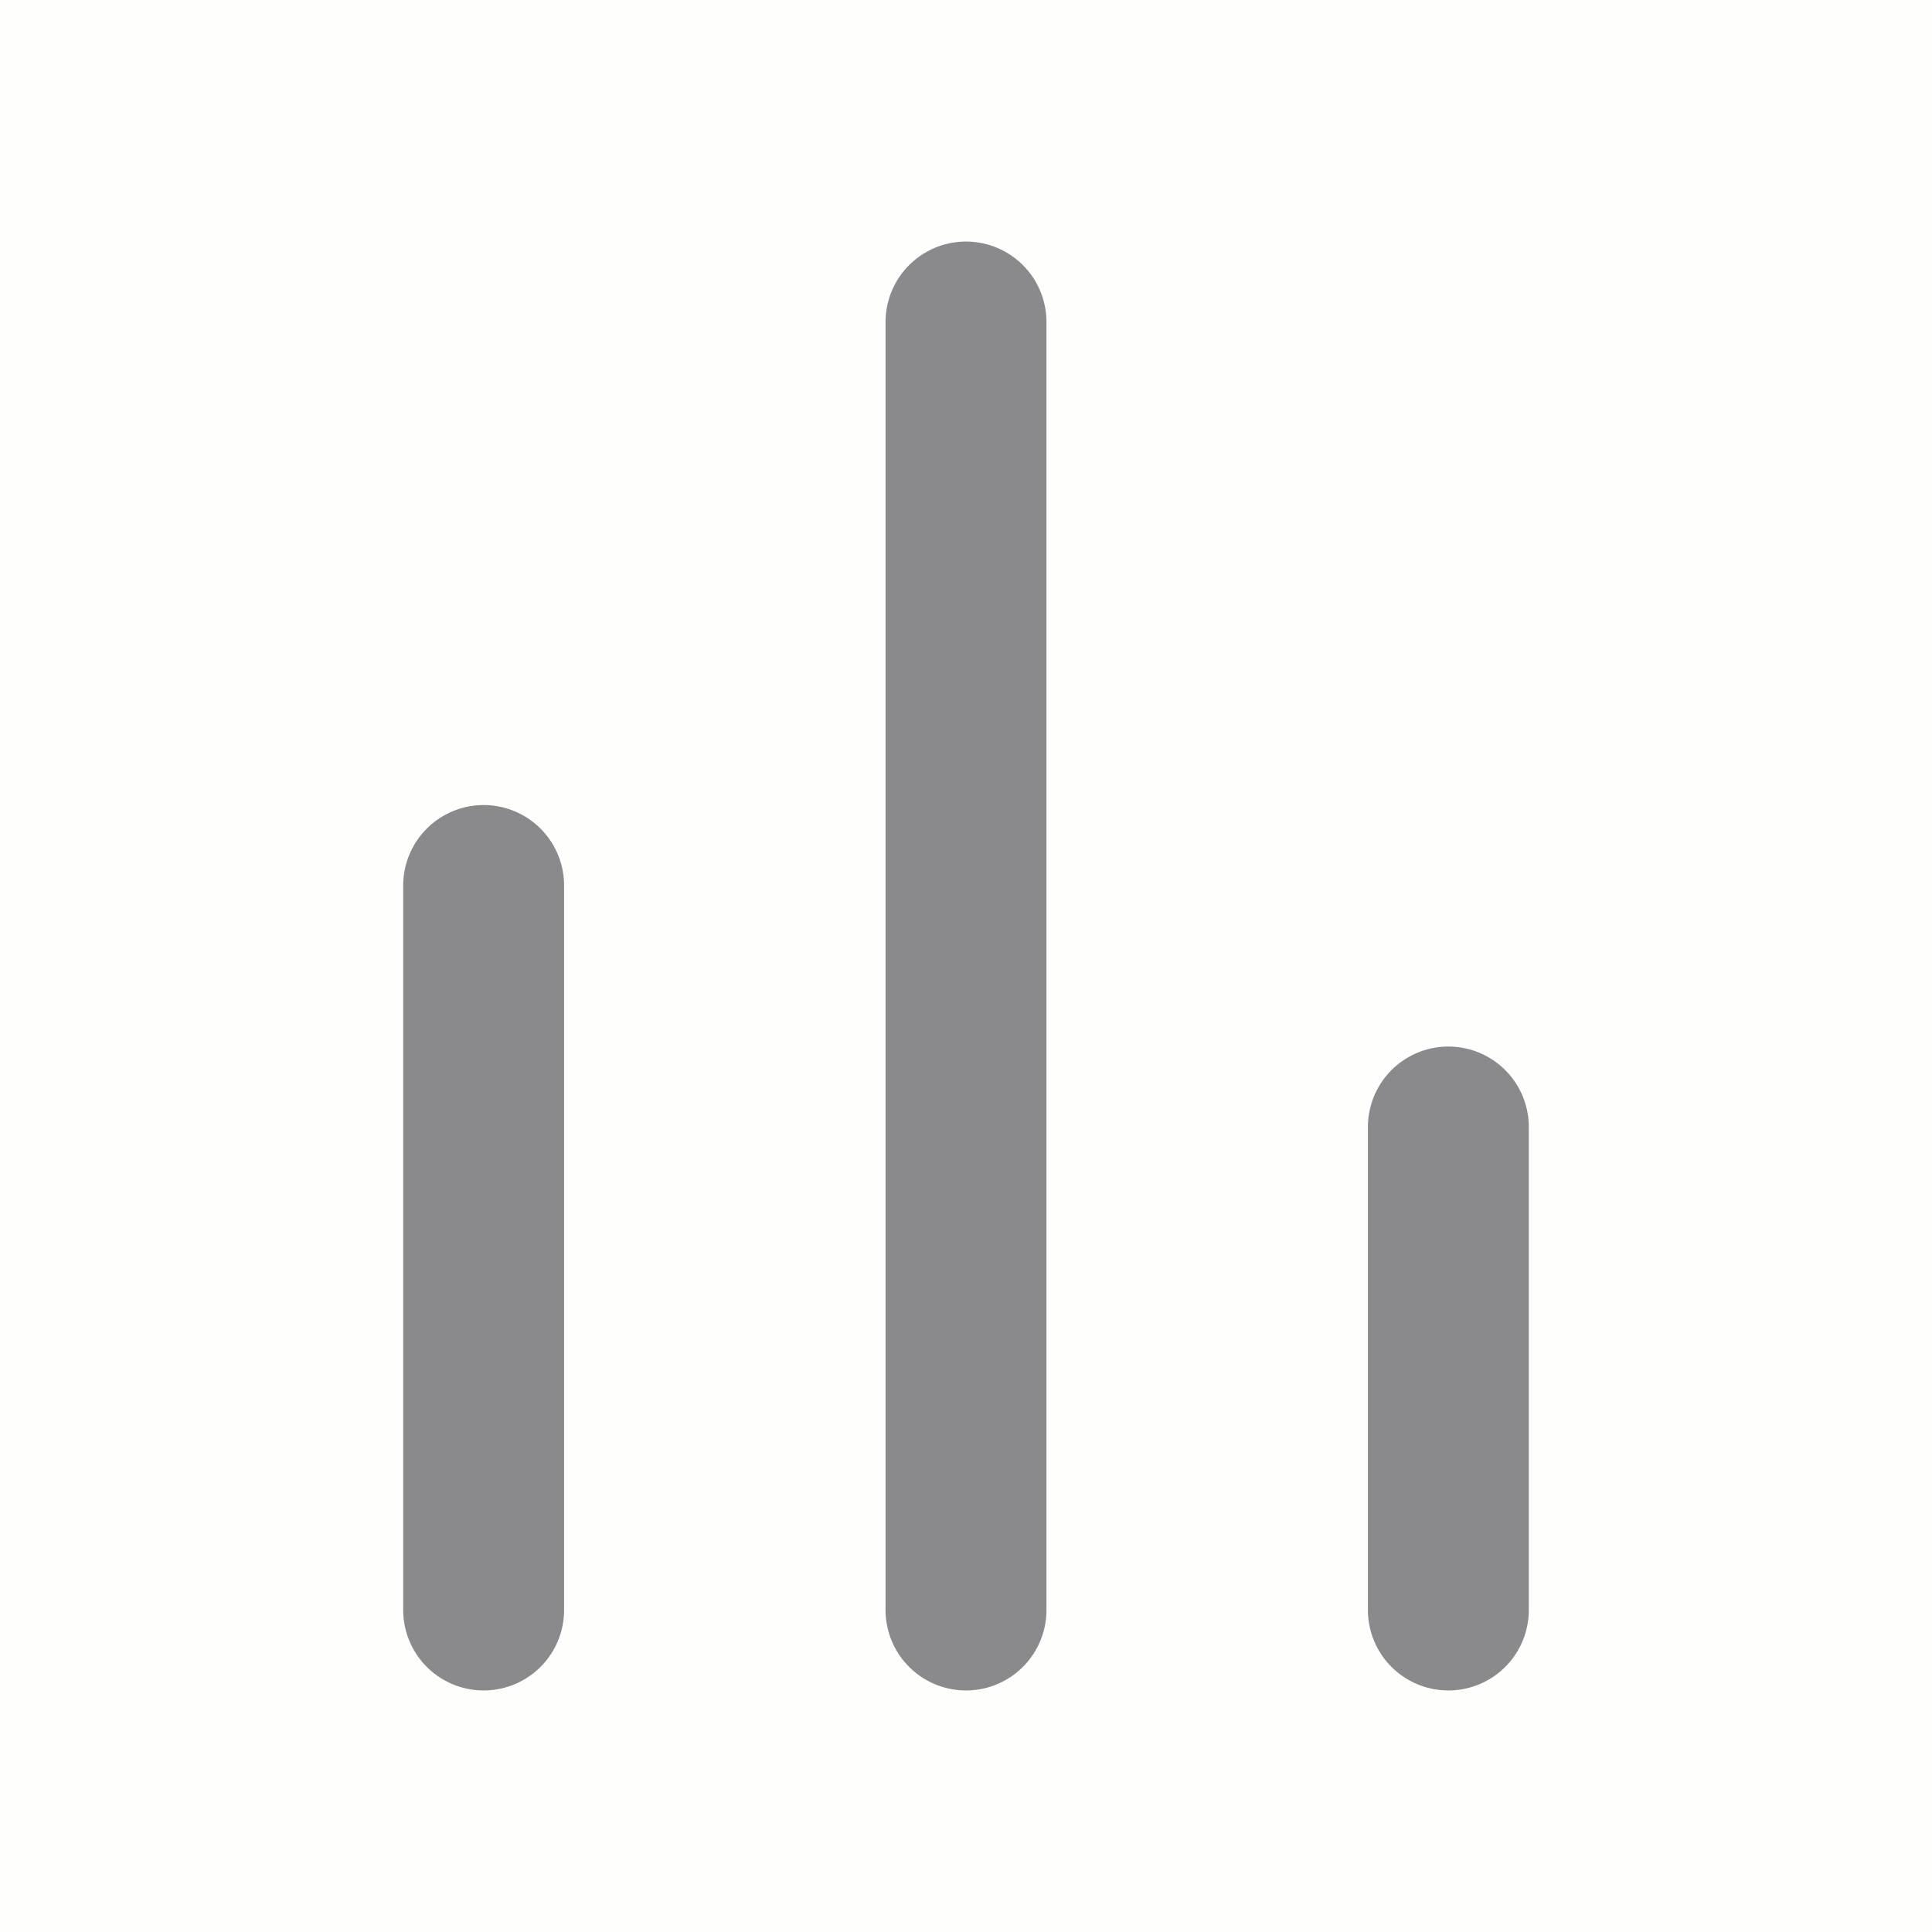
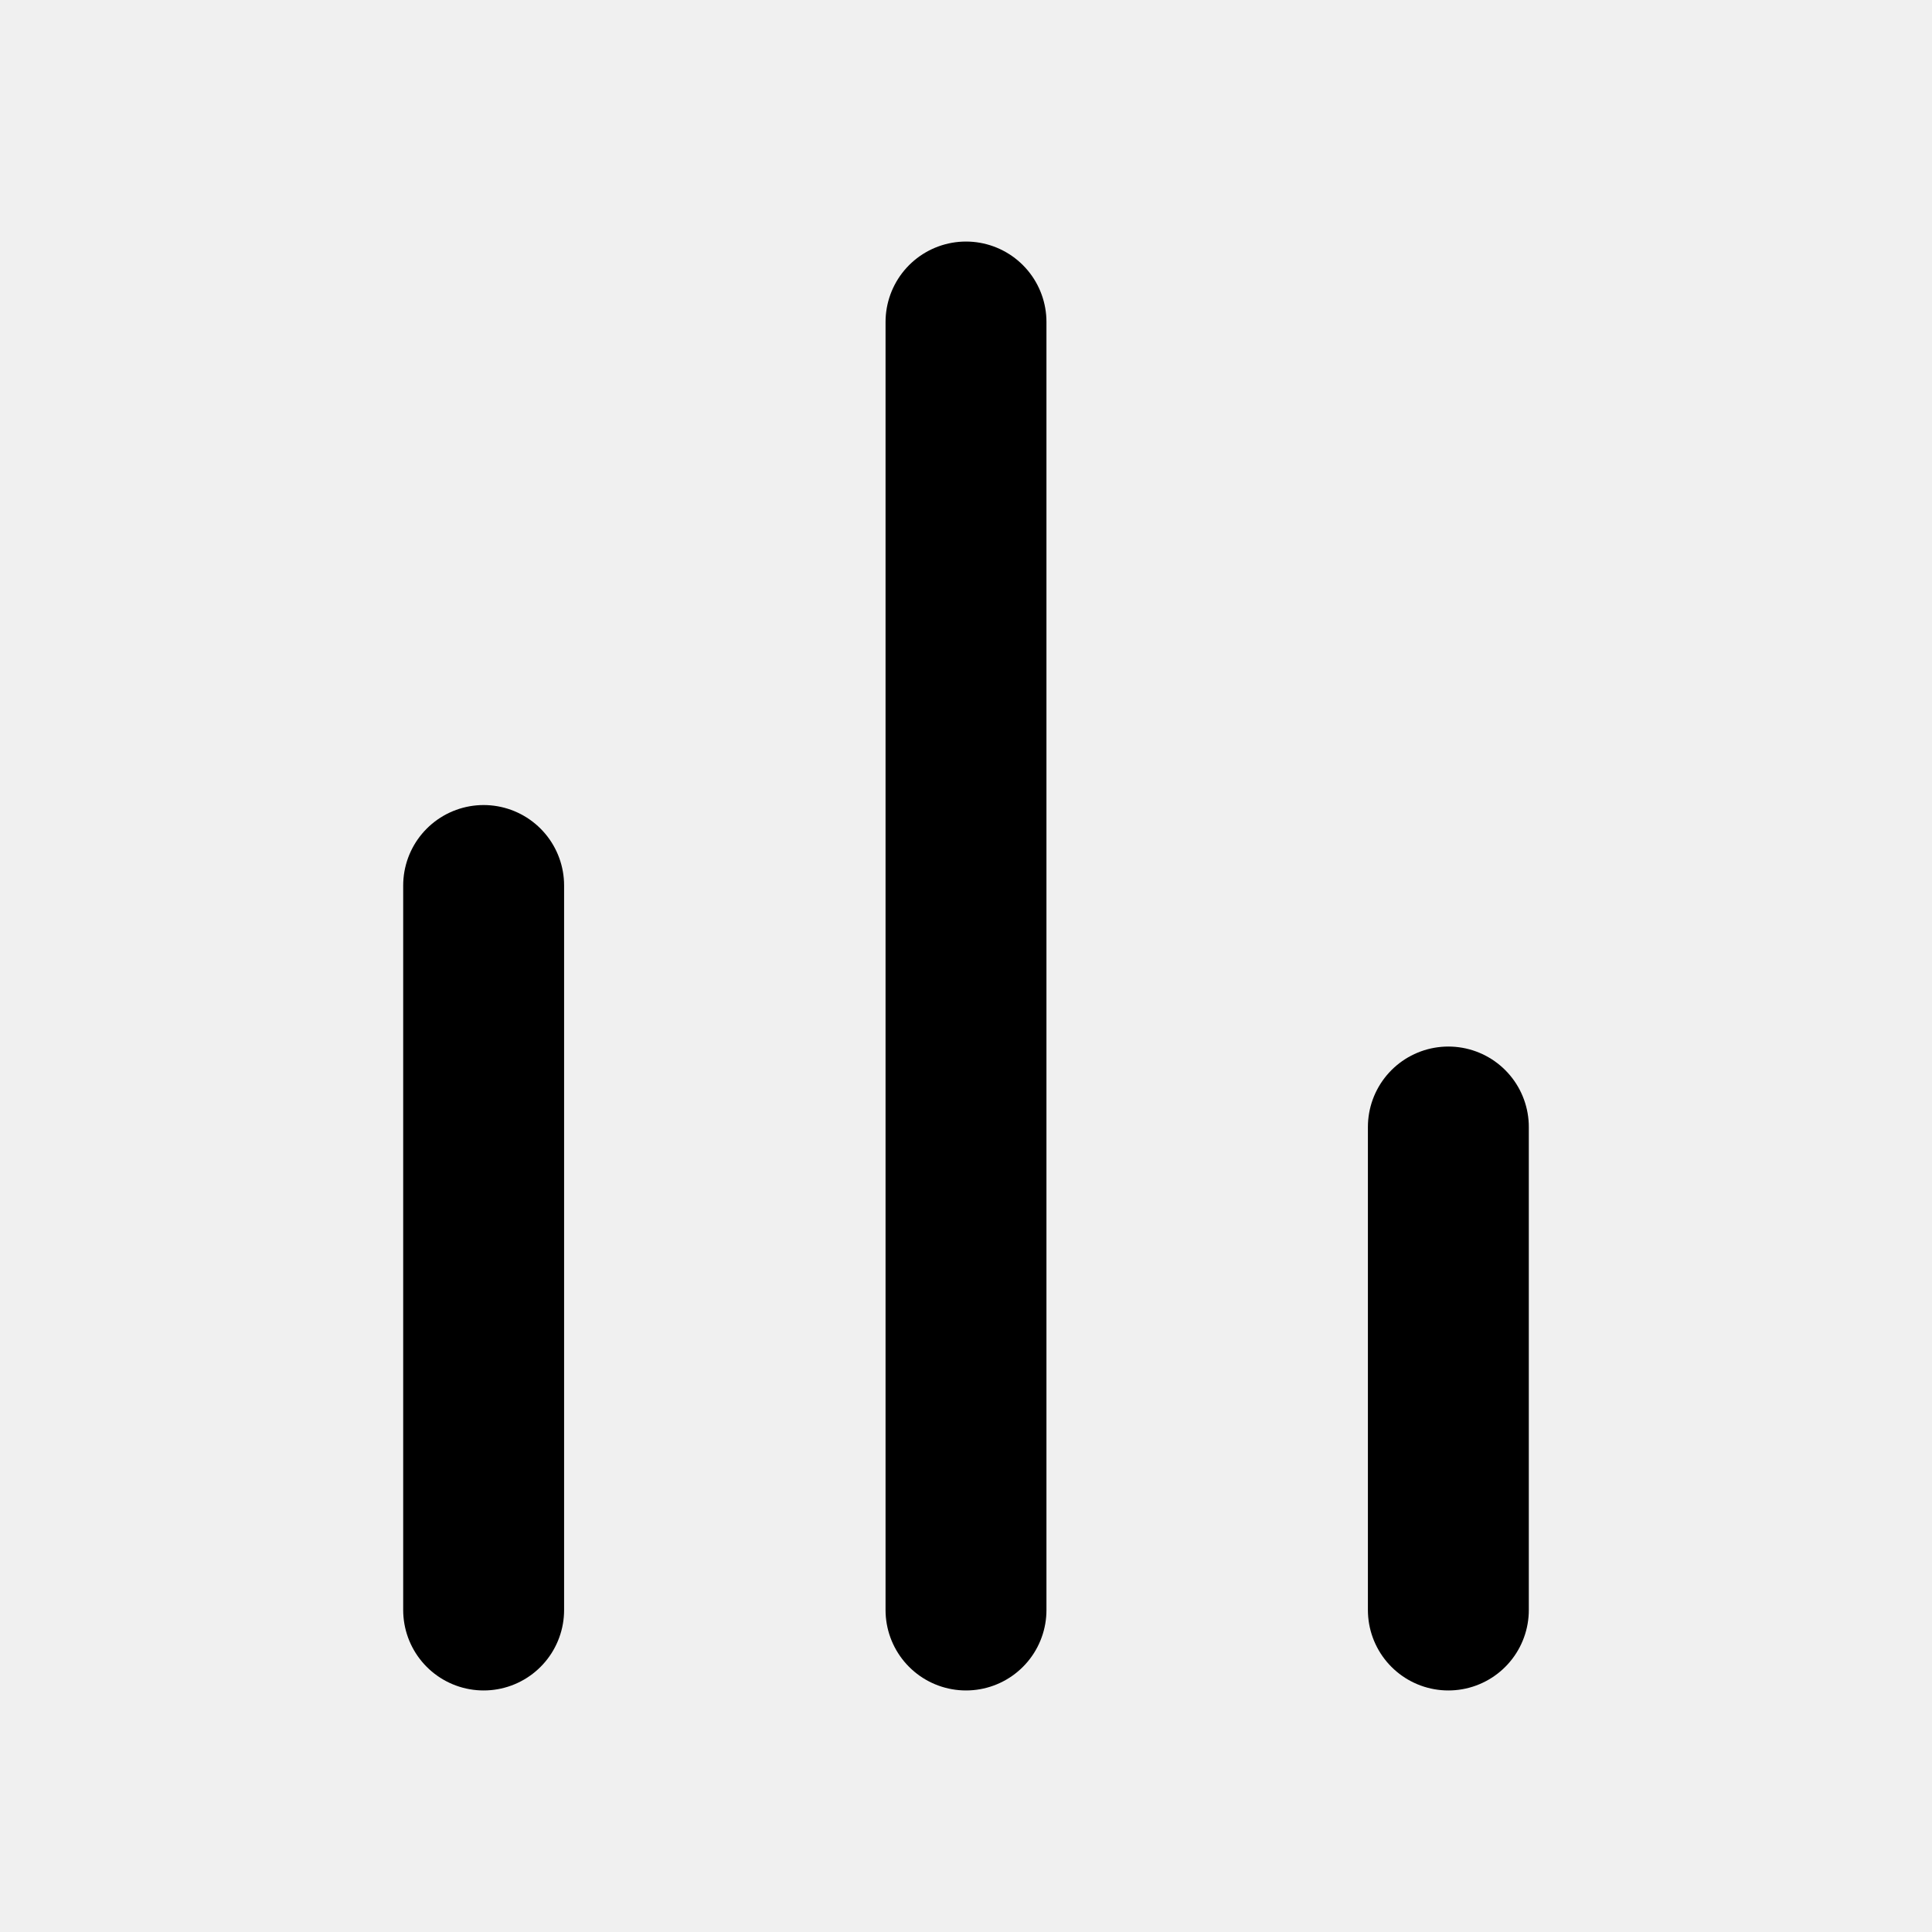
<svg xmlns="http://www.w3.org/2000/svg" width="21" height="21" viewBox="0 0 21 21" fill="none">
-   <rect width="21" height="21" fill="#1E1E1E" />
-   <g id="Wireframes">
-     <rect width="995" height="8678" transform="translate(-225.996 -5670)" fill="#E5E1D8" />
-     <g id="Container" clip-path="url(#clip0_275_5743)">
-       <rect width="938" height="8678" transform="translate(-225.996 -5670)" fill="#E5E1D8" />
-       <g id="Main Content" clip-path="url(#clip1_275_5743)">
-         <g id="AllScreensOverview">
-           <g id="Container_2">
-             <g id="Container_3">
-               <g id="Container_4">
-                 <g id="Container_5">
-                   <g id="PhoneFrame" filter="url(#filter0_d_275_5743)">
-                     <mask id="path-1-inside-1_275_5743" fill="white">
-                       <path d="M-185.996 -724C-185.996 -753.823 -161.819 -778 -131.996 -778H153.004C182.827 -778 207.004 -753.823 207.004 -724V20C207.004 49.823 182.827 74 153.004 74H-131.996C-161.819 74 -185.996 49.823 -185.996 20V-724Z" />
-                     </mask>
-                     <path d="M-185.996 -724C-185.996 -753.823 -161.819 -778 -131.996 -778H153.004C182.827 -778 207.004 -753.823 207.004 -724V20C207.004 49.823 182.827 74 153.004 74H-131.996C-161.819 74 -185.996 49.823 -185.996 20V-724Z" fill="#FDFBF7" />
-                     <path d="M-131.996 -778V-776H153.004V-778V-780H-131.996V-778ZM207.004 -724H205.004V20H207.004H209.004V-724H207.004ZM153.004 74V72H-131.996V74V76H153.004V74ZM-185.996 20H-183.996V-724H-185.996H-187.996V20H-185.996ZM-131.996 74V72C-160.715 72 -183.996 48.719 -183.996 20H-185.996H-187.996C-187.996 50.928 -162.924 76 -131.996 76V74ZM207.004 20H205.004C205.004 48.719 181.723 72 153.004 72V74V76C183.932 76 209.004 50.928 209.004 20H207.004ZM153.004 -778V-776C181.723 -776 205.004 -752.719 205.004 -724H207.004H209.004C209.004 -754.928 183.932 -780 153.004 -780V-778ZM-131.996 -778V-780C-162.924 -780 -187.996 -754.928 -187.996 -724H-185.996H-183.996C-183.996 -752.719 -160.715 -776 -131.996 -776V-778Z" fill="#2B1F22" mask="url(#path-1-inside-1_275_5743)" />
-                     <g id="BottomNav">
-                       <g id="Container_6">
-                         <path d="M-165.996 17C-165.996 0.431 -152.565 -13 -135.996 -13H157.004C173.572 -13 187.004 0.431 187.004 17V23C187.004 39.569 173.572 53 157.004 53H-135.996C-152.565 53 -165.996 39.569 -165.996 23V17Z" fill="white" fill-opacity="0.65" />
-                         <g id="Container_7">
-                           <g id="Button">
-                             <g id="TabIcon">
-                               <g id="Container_8">
-                                 <g id="Icon" clip-path="url(#clip2_275_5743)">
-                                   <path id="Vector" d="M5.257 17.5V9.625M10.5 17.5V3.5M15.743 17.5V12.25" stroke="#3C3C43" stroke-opacity="0.6" stroke-width="1.749" stroke-linecap="round" />
-                                 </g>
-                               </g>
-                             </g>
-                           </g>
-                         </g>
-                       </g>
-                     </g>
-                   </g>
-                 </g>
-               </g>
-             </g>
-           </g>
-         </g>
-       </g>
-     </g>
+   <g clip-path="url(#clip2_275_5743)">
+     <path d="M5.257 17.5V9.625M10.5 17.5V3.5M15.743 17.5V12.25" stroke="black" stroke-width="1.749" stroke-linecap="round" />
  </g>
  <defs>
-     <filter id="filter0_d_275_5743" x="-185.996" y="-778" width="399" height="860" filterUnits="userSpaceOnUse" color-interpolation-filters="sRGB">
-       <feFlood flood-opacity="0" result="BackgroundImageFix" />
-       <feColorMatrix in="SourceAlpha" type="matrix" values="0 0 0 0 0 0 0 0 0 0 0 0 0 0 0 0 0 0 127 0" result="hardAlpha" />
-       <feOffset dx="6" dy="8" />
-       <feComposite in2="hardAlpha" operator="out" />
-       <feColorMatrix type="matrix" values="0 0 0 0 0.169 0 0 0 0 0.122 0 0 0 0 0.133 0 0 0 0.12 0" />
-       <feBlend mode="normal" in2="BackgroundImageFix" result="effect1_dropShadow_275_5743" />
-       <feBlend mode="normal" in="SourceGraphic" in2="effect1_dropShadow_275_5743" result="shape" />
-     </filter>
-     <clipPath id="clip0_275_5743">
-       <rect width="938" height="8678" fill="white" transform="translate(-225.996 -5670)" />
-     </clipPath>
-     <clipPath id="clip1_275_5743">
-       <rect width="938" height="8678" fill="white" transform="translate(-225.996 -5670)" />
-     </clipPath>
    <clipPath id="clip2_275_5743">
      <rect width="12.234" height="15.75" fill="white" transform="translate(4.38281 2.625)" />
    </clipPath>
  </defs>
</svg>
